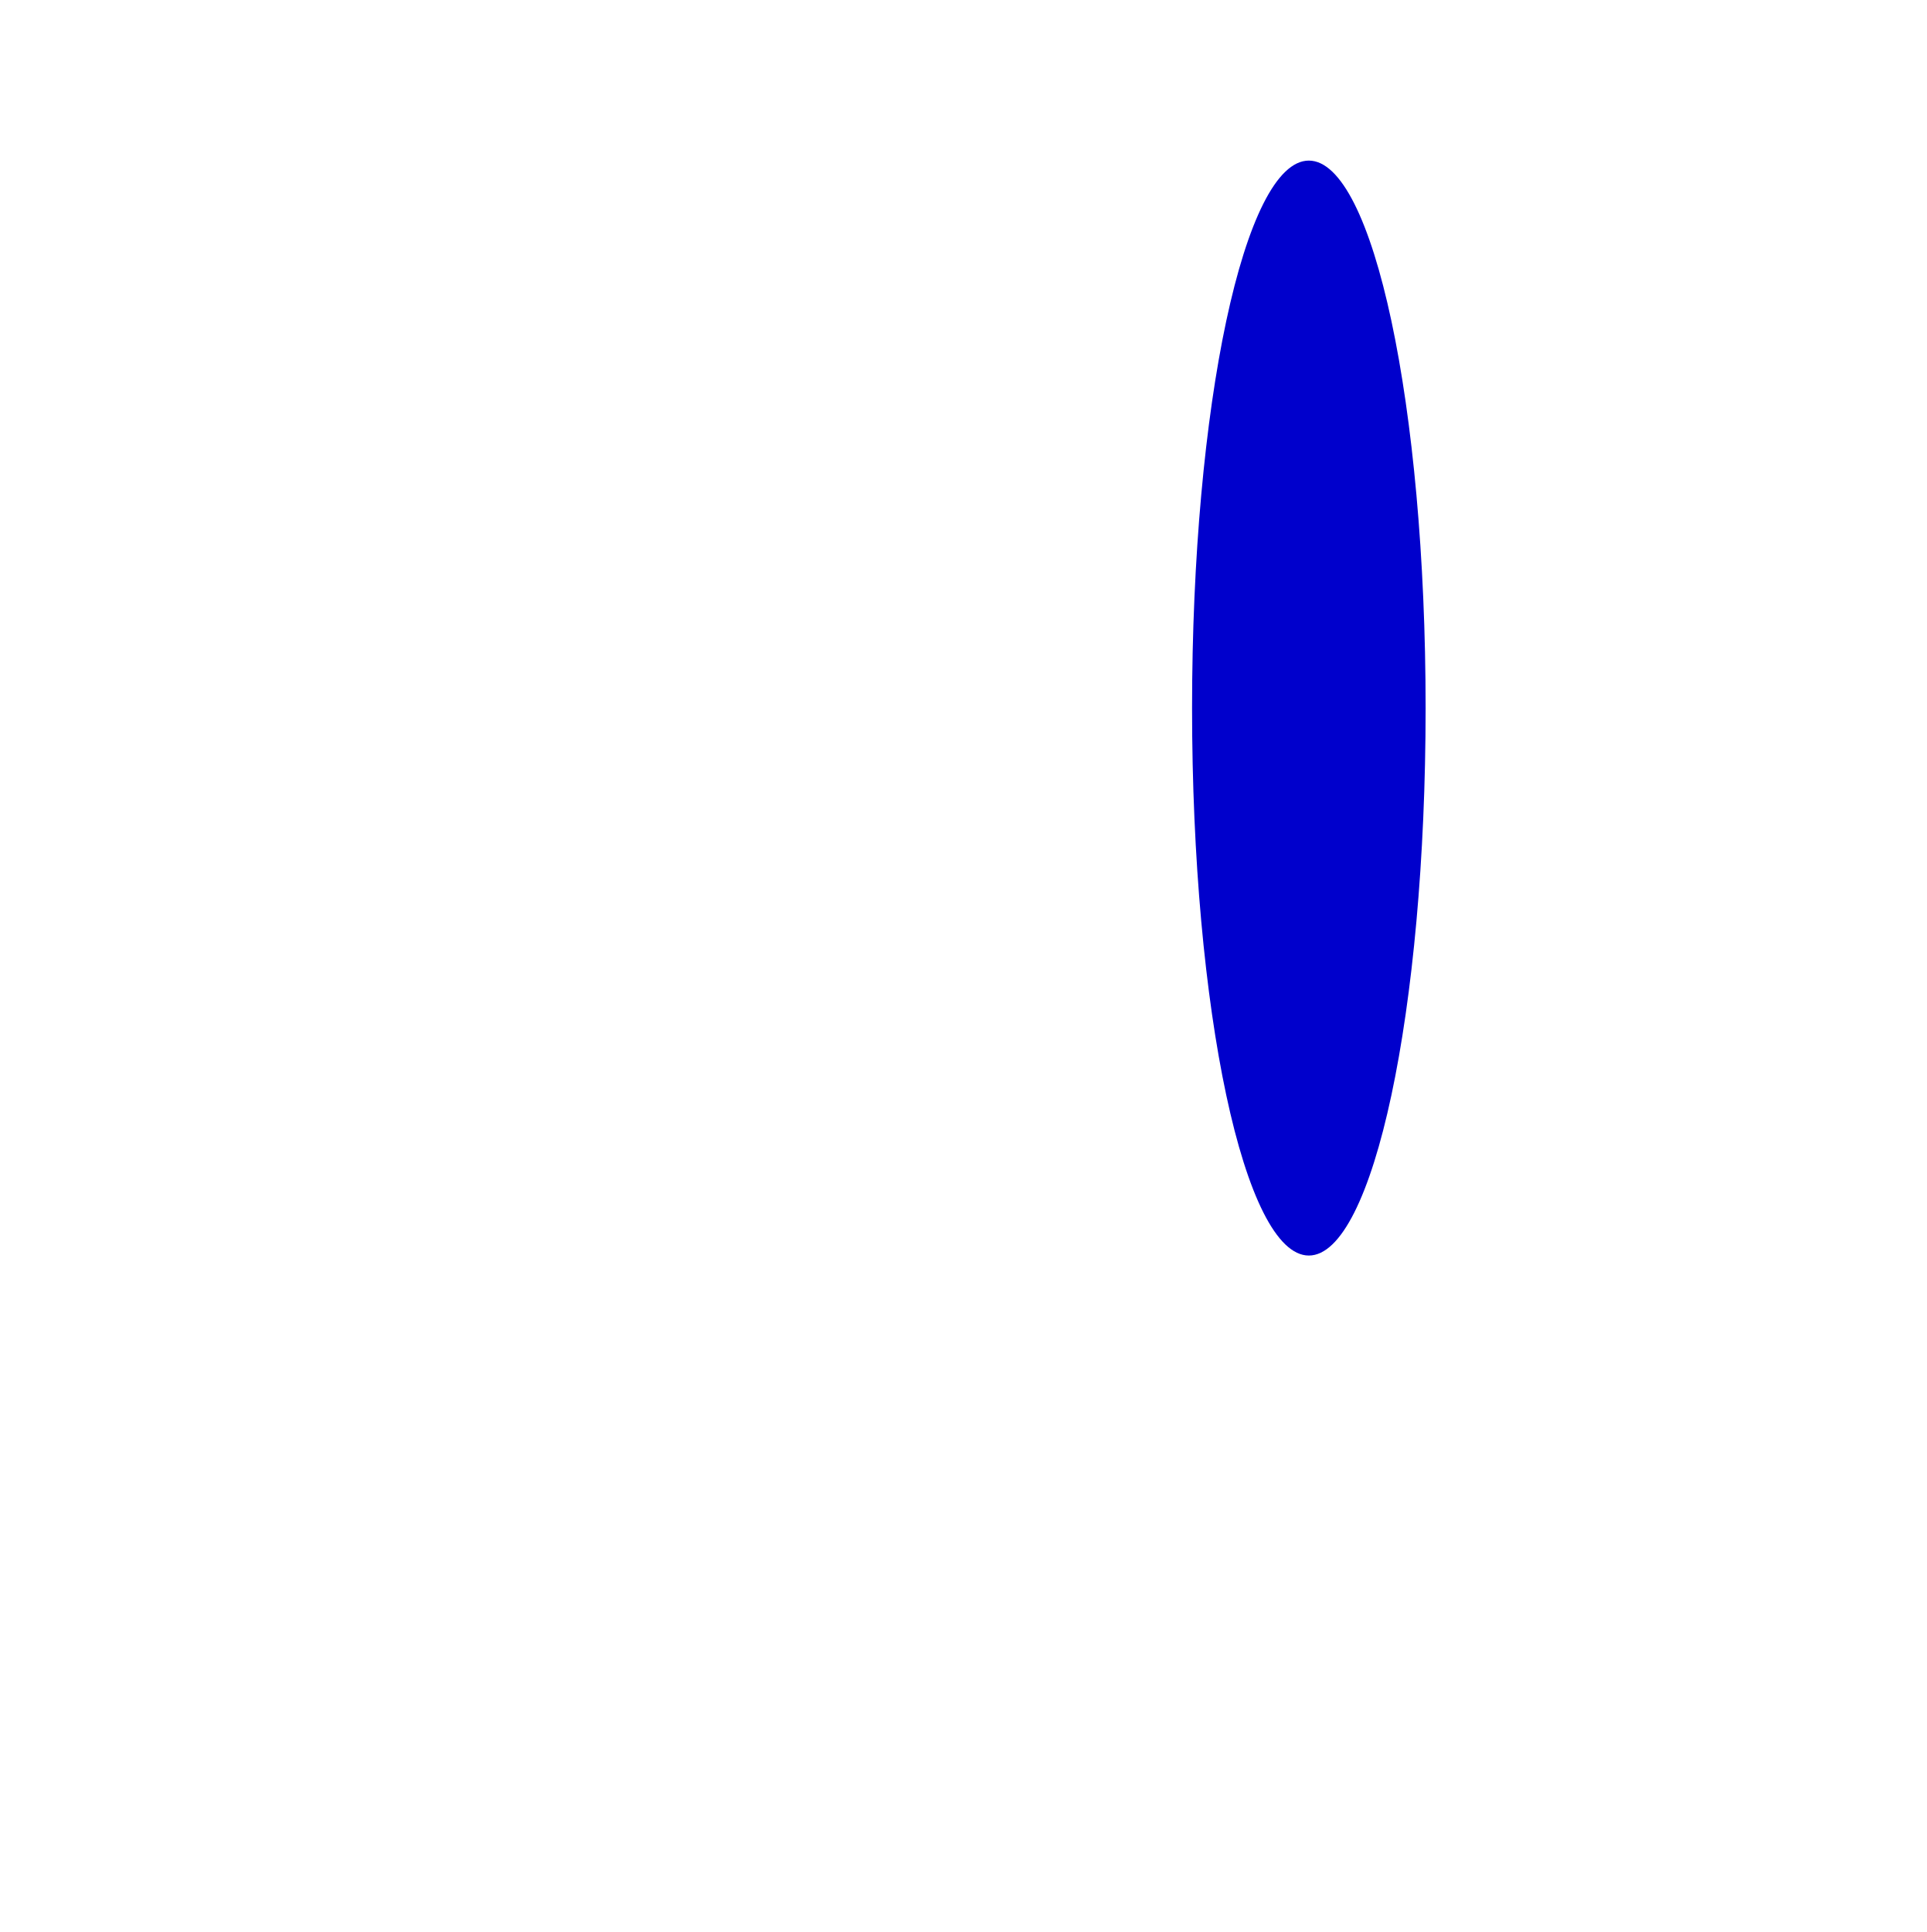
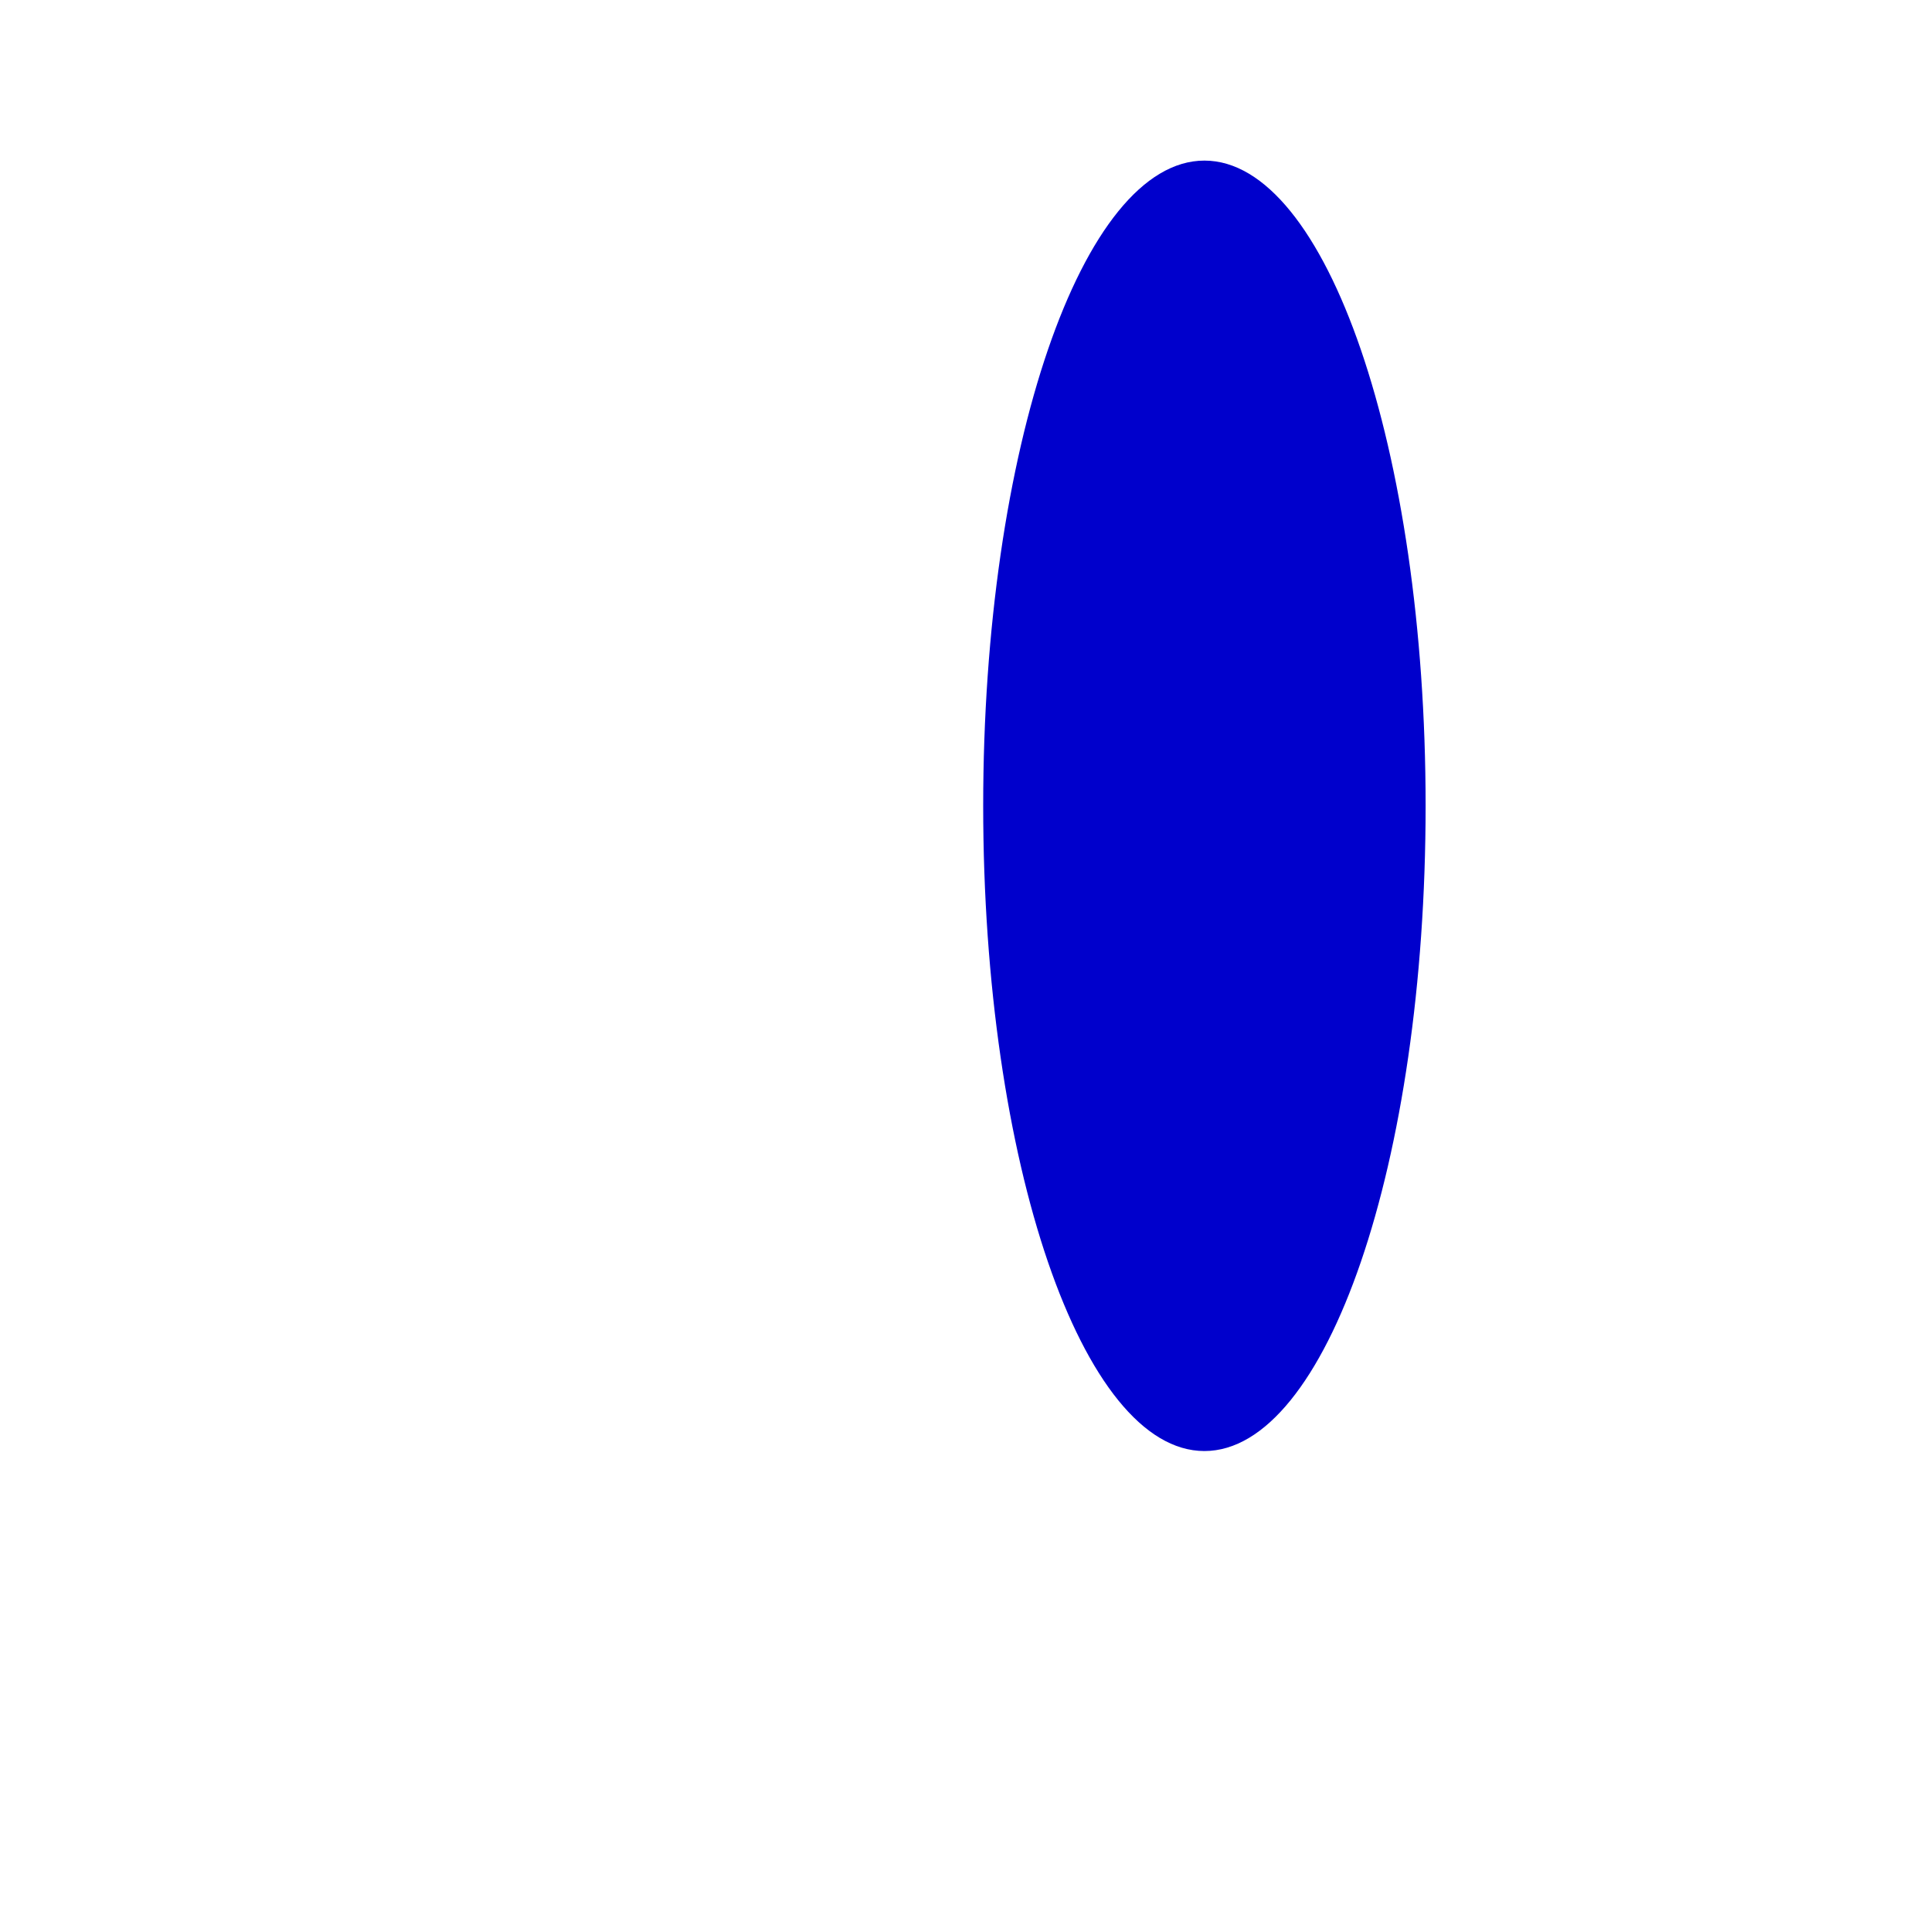
- <svg xmlns="http://www.w3.org/2000/svg" id="SVGRoot" width="800.04" height="802.06" version="1.1" viewBox="0 0 800.04 802.06">
-   <g transform="translate(-2.3725e-5)">
-     <ellipse cx="543.46" cy="293.95" rx="48.487" ry="227.28" fill="#0000cc" stroke-width=".551" />
+ <svg xmlns="http://www.w3.org/2000/svg" viewBox="0 0 800.04 802.06" version="1.1" height="802.06" width="800.04" id="SVGRoot">
+   <defs id="defs11" />
+   <g id="g6" transform="translate(-2.3725e-5)">
+     <ellipse id="ellipse4" stroke-width="0.824" fill="#0000cc" ry="267.86" rx="91.852" cy="334.53" cx="500.095" />
  </g>
</svg>
